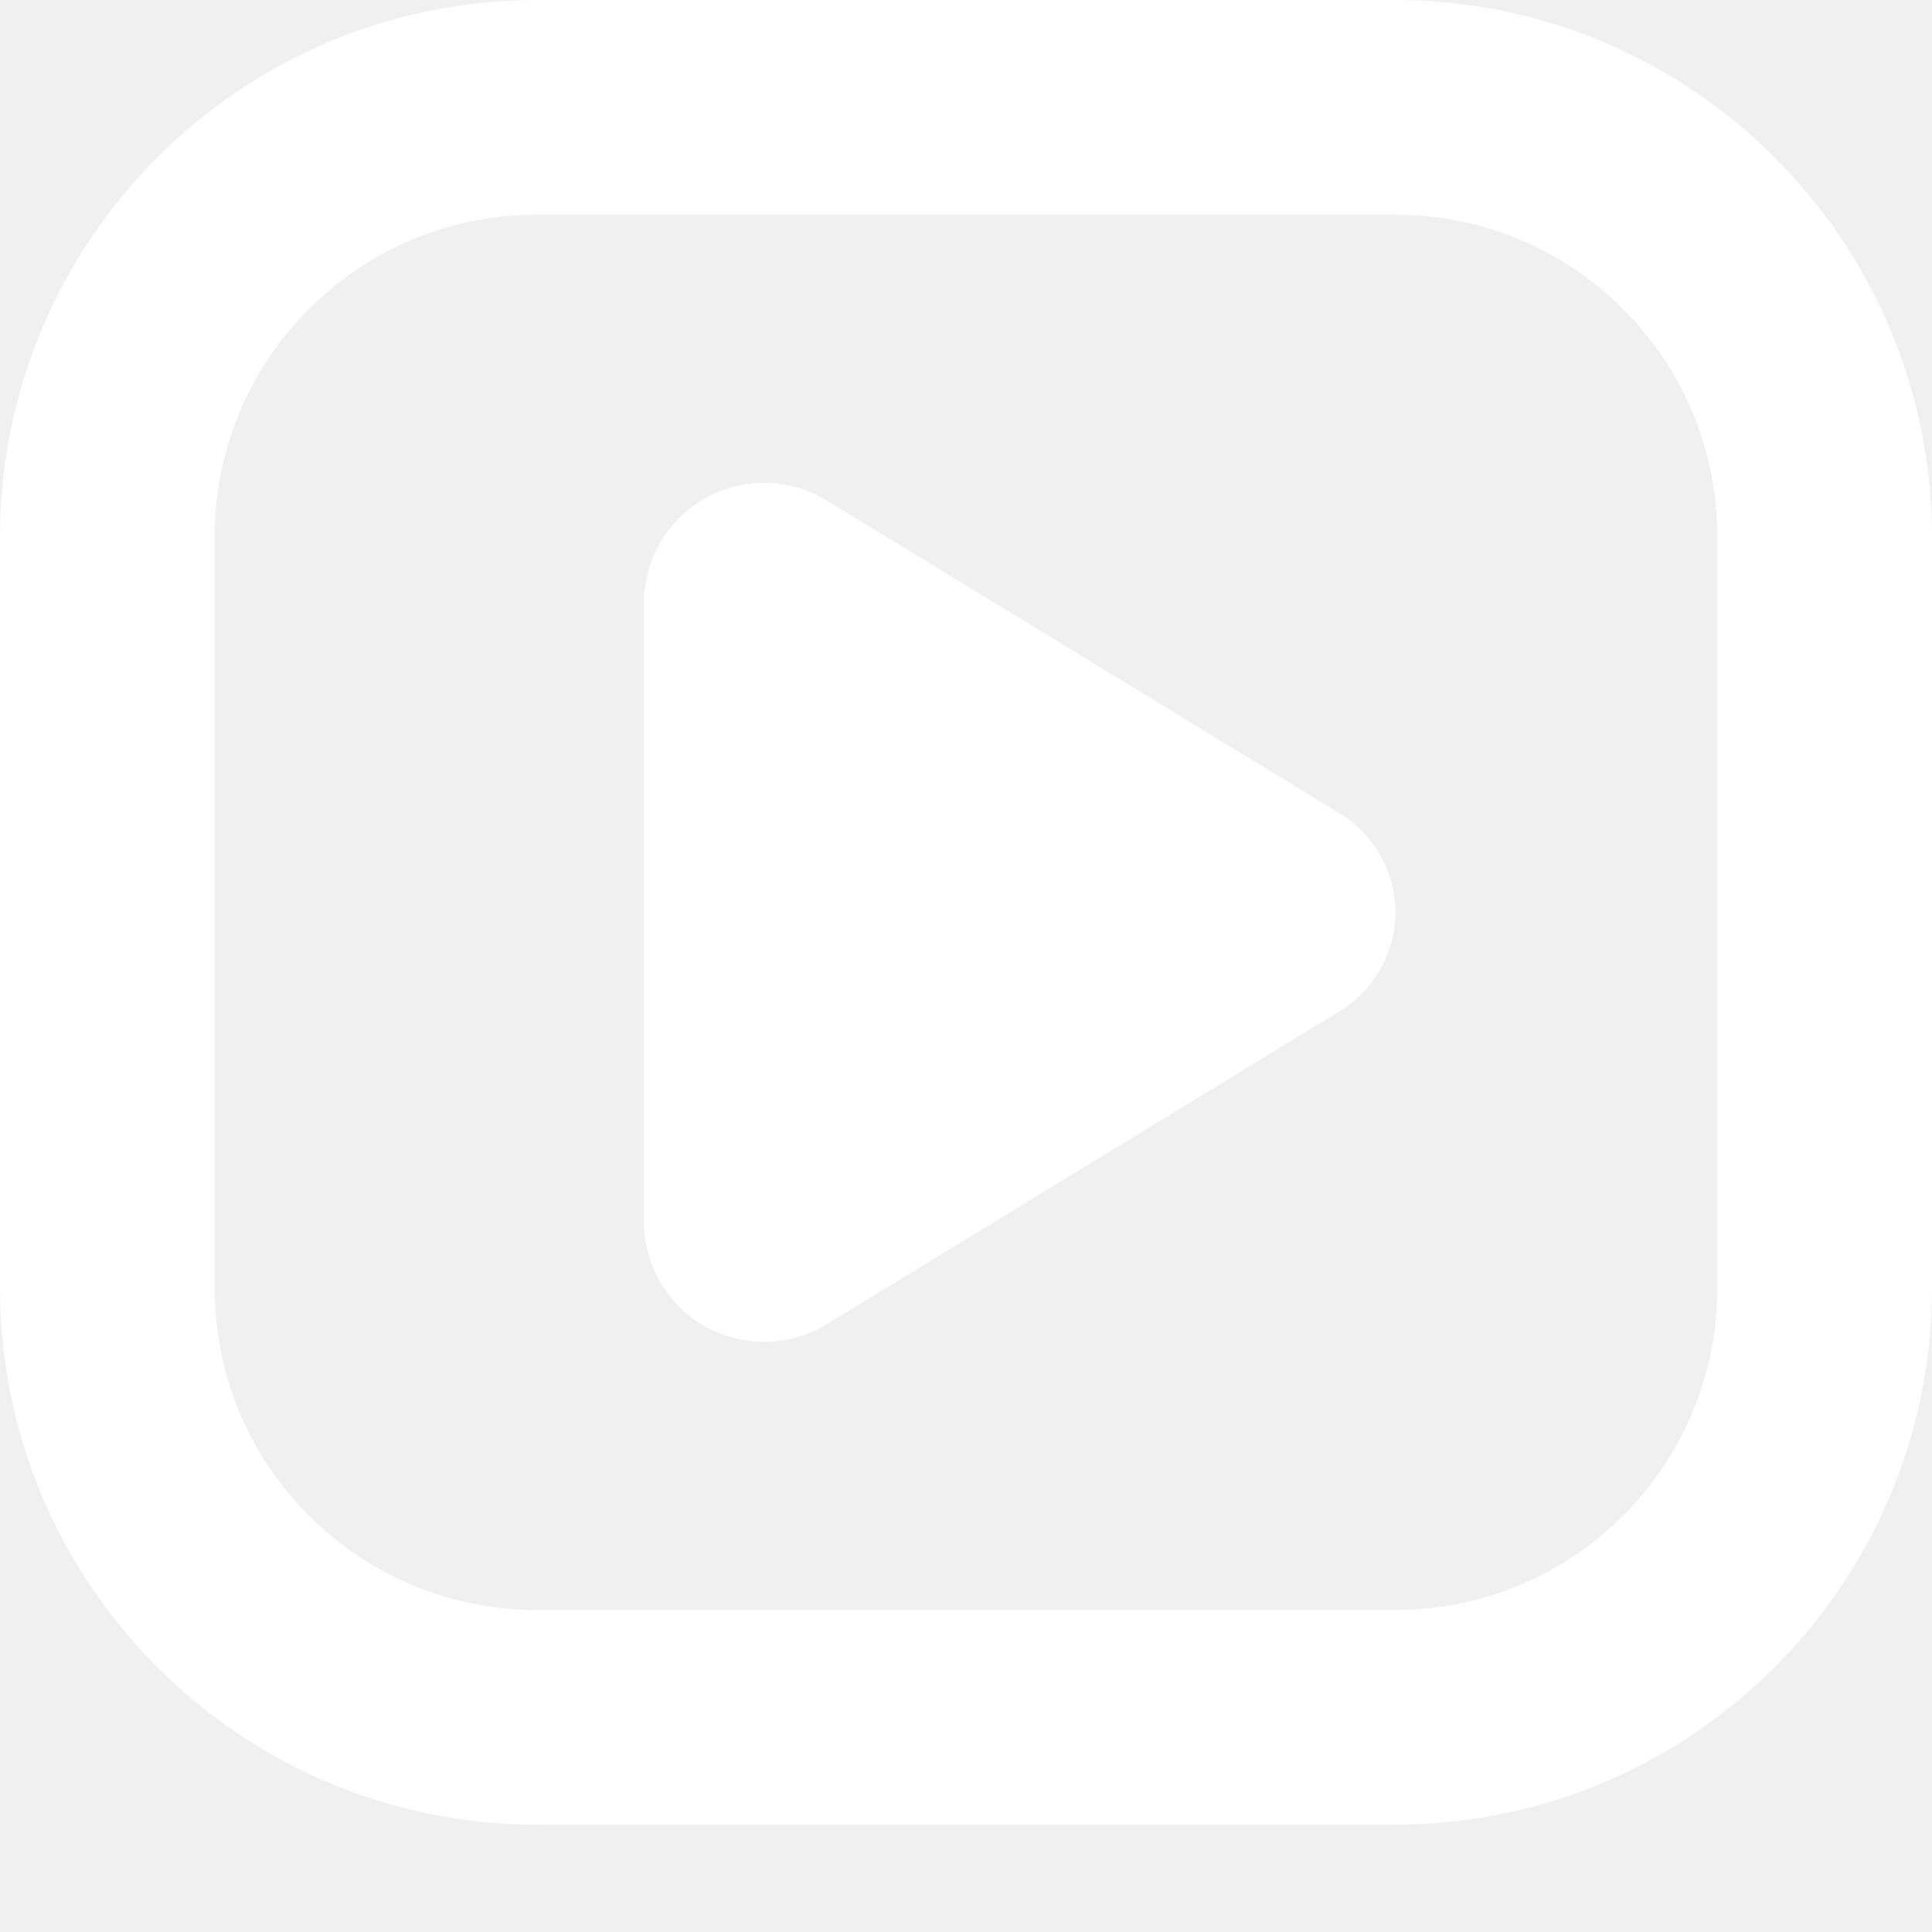
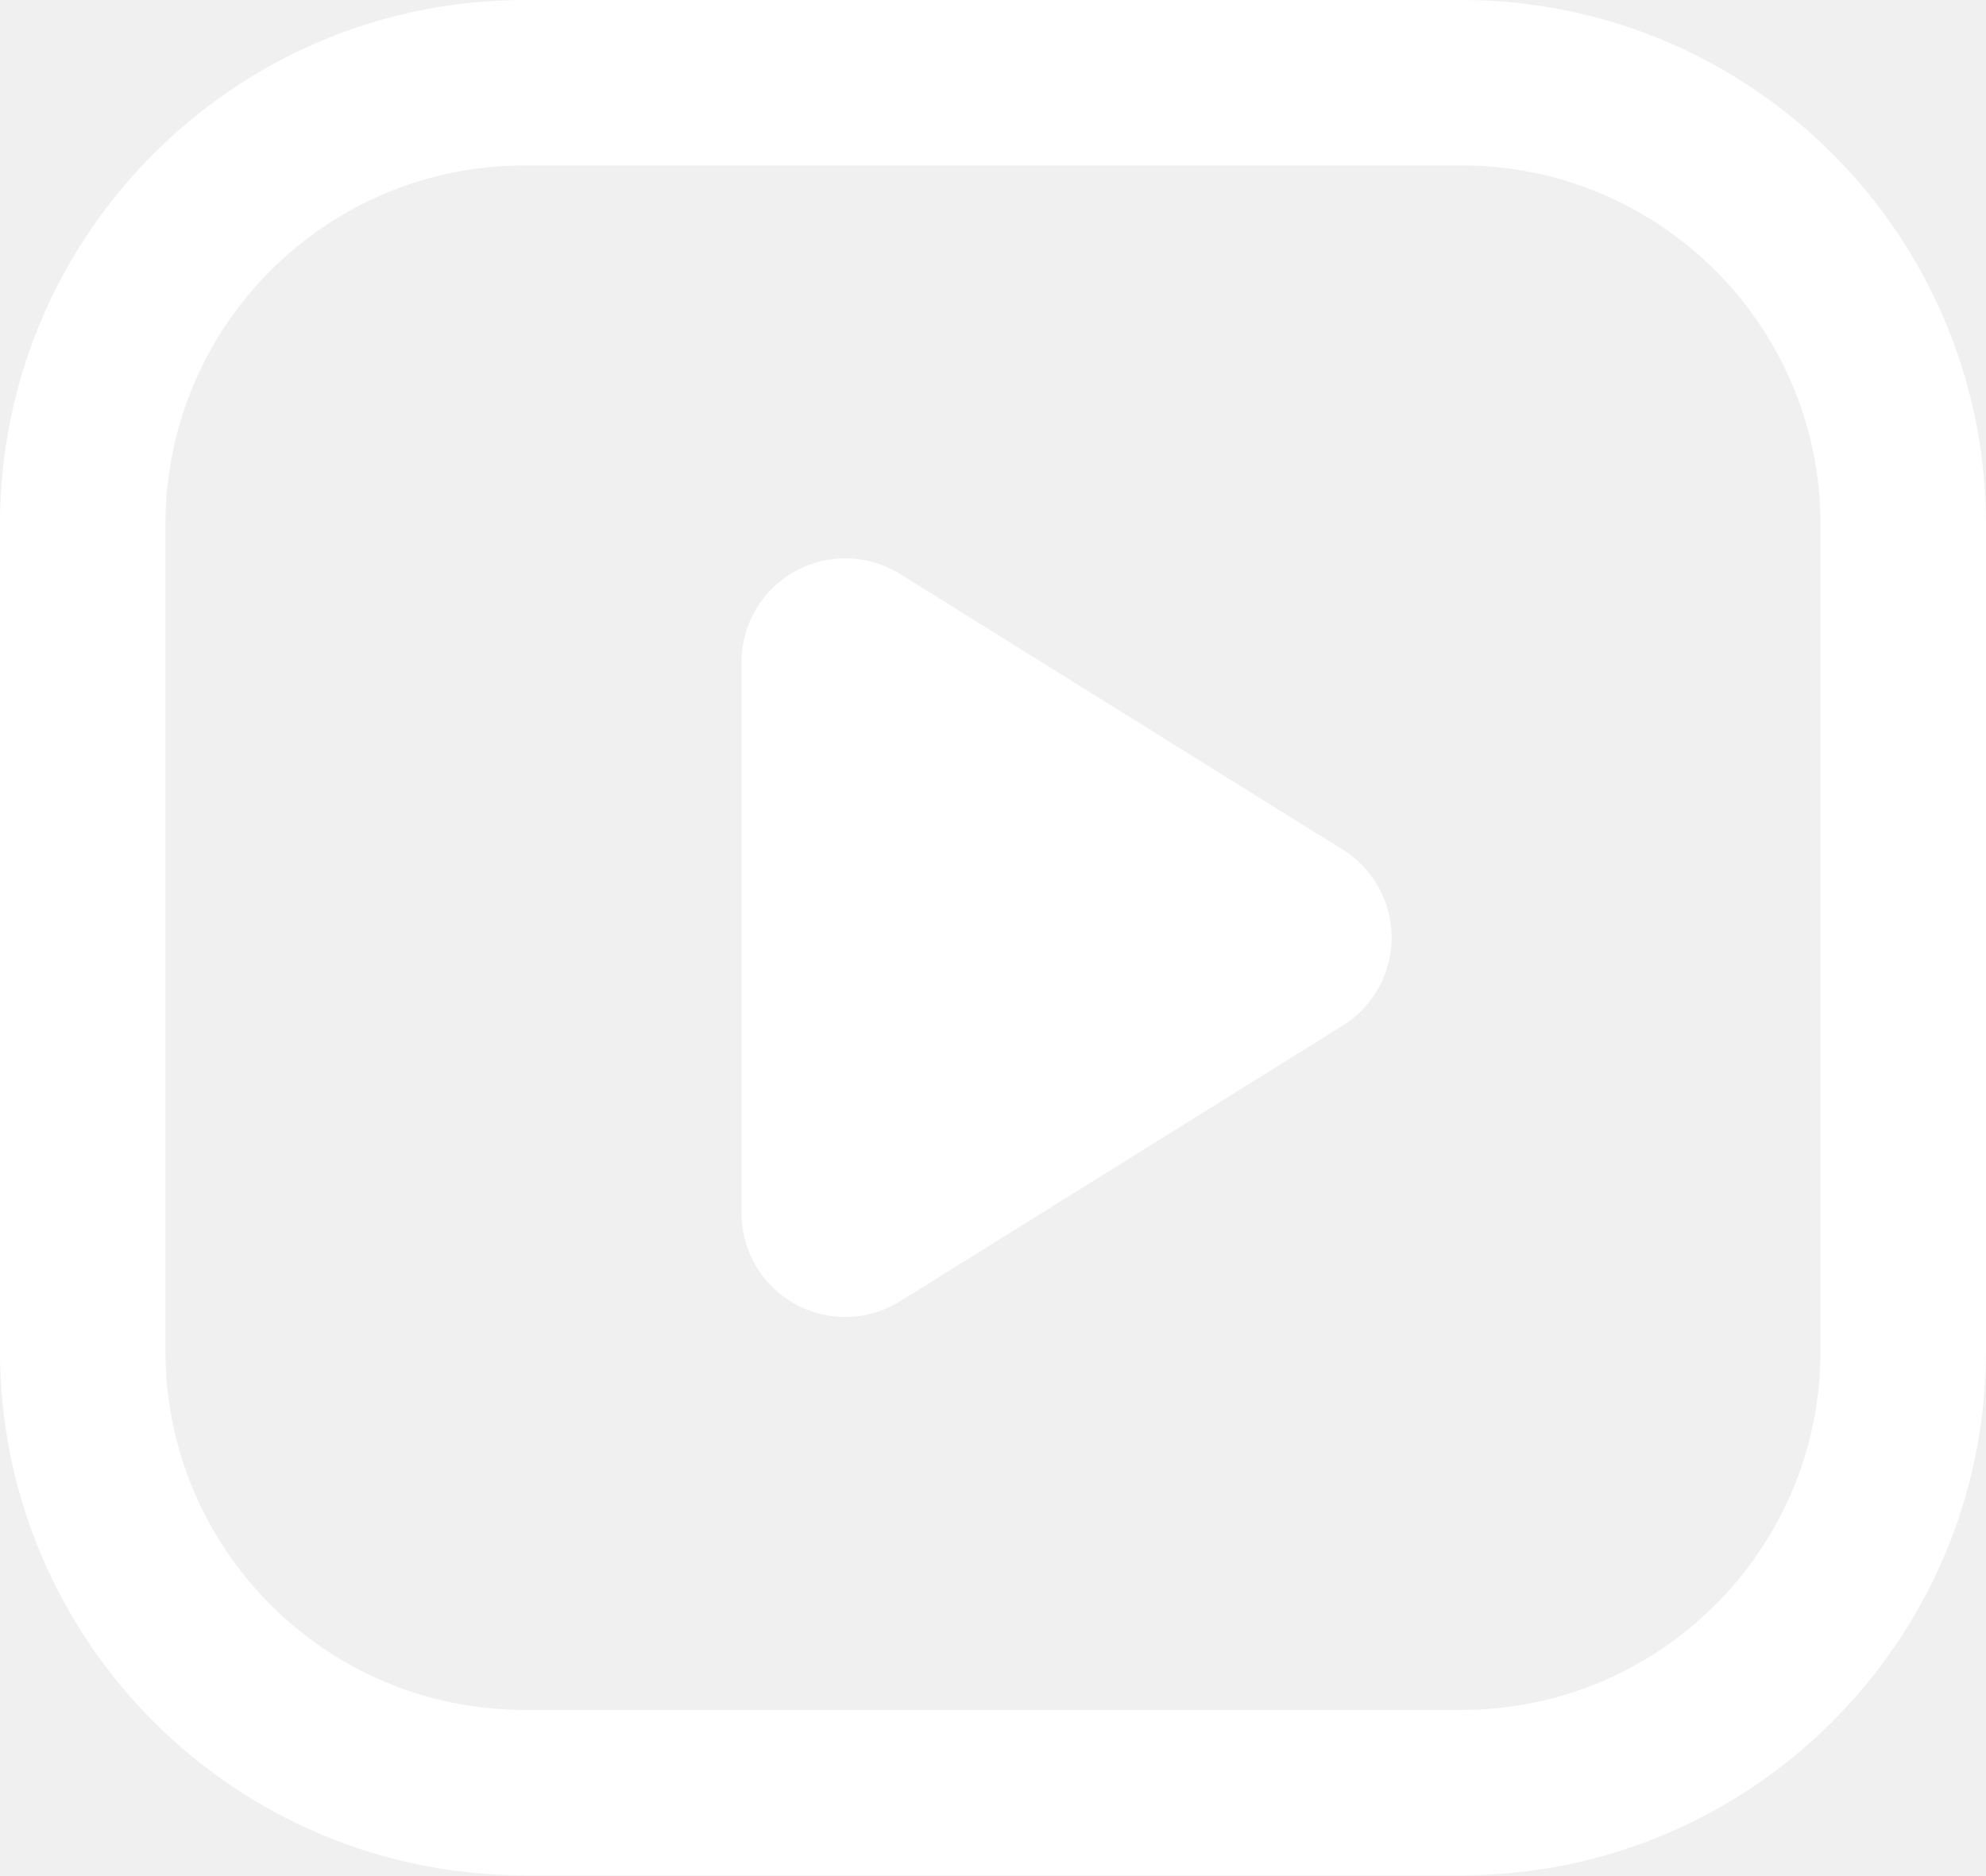
- <svg xmlns="http://www.w3.org/2000/svg" id="SX_Video_18_N" width="18" height="18" viewBox="0 0 18 18">
-   <g id="SMOCK">
-     <rect id="Canvas" width="18" height="18" fill="rgba(255,19,220,0)" />
-   </g>
-   <g id="ICONS">
-     <path id="Path_119850" data-name="Path 119850" d="M13,0H5A5.006,5.006,0,0,0,0,5v7a5.006,5.006,0,0,0,5,5h8a5.006,5.006,0,0,0,5-5V5a5.006,5.006,0,0,0-5-5Zm3,12a3,3,0,0,1-3,3H5a3,3,0,0,1-3-3V5A3,3,0,0,1,5,2h8a3,3,0,0,1,3,3Z" fill="#FFFFFF" />
-     <path id="Path_119851" data-name="Path 119851" d="M12.474,7.574,7.711,4.668A1.119,1.119,0,0,0,6,5.593v5.813a1.119,1.119,0,0,0,1.711.926l4.764-2.907a1.078,1.078,0,0,0,0-1.851Z" fill="#FFFFFF" />
+ <svg xmlns="http://www.w3.org/2000/svg" width="26.814" height="25.324" viewBox="0 0 26.814 25.324">
+   <g id="Group_474672" data-name="Group 474672" transform="translate(5394.403 22402.662)">
+     <path id="Path_1068131" data-name="Path 1068131" d="M30.82,12.076A7.084,7.084,0,0,0,23.744,5H11.082a7.084,7.084,0,0,0-7.076,7.076V23.249a7.084,7.084,0,0,0,7.076,7.076H23.744a7.084,7.084,0,0,0,7.076-7.076ZM28.586,23.249a4.847,4.847,0,0,1-4.842,4.842H11.082A4.847,4.847,0,0,1,6.24,23.249V12.076a4.847,4.847,0,0,1,4.842-4.842H23.744a4.847,4.847,0,0,1,4.842,4.842Z" transform="translate(-5398.409 -22407.662)" fill="#FFF" />
+     <path id="Path_1068132" data-name="Path 1068132" d="M25.122,18.938l-5.976-3.722A1.4,1.4,0,0,0,17,16.4v7.445a1.4,1.4,0,0,0,2.146,1.185l5.976-3.722a1.4,1.4,0,0,0,0-2.371Z" transform="translate(-5401.391 -22410.123)" fill="#FFF" />
  </g>
</svg>
